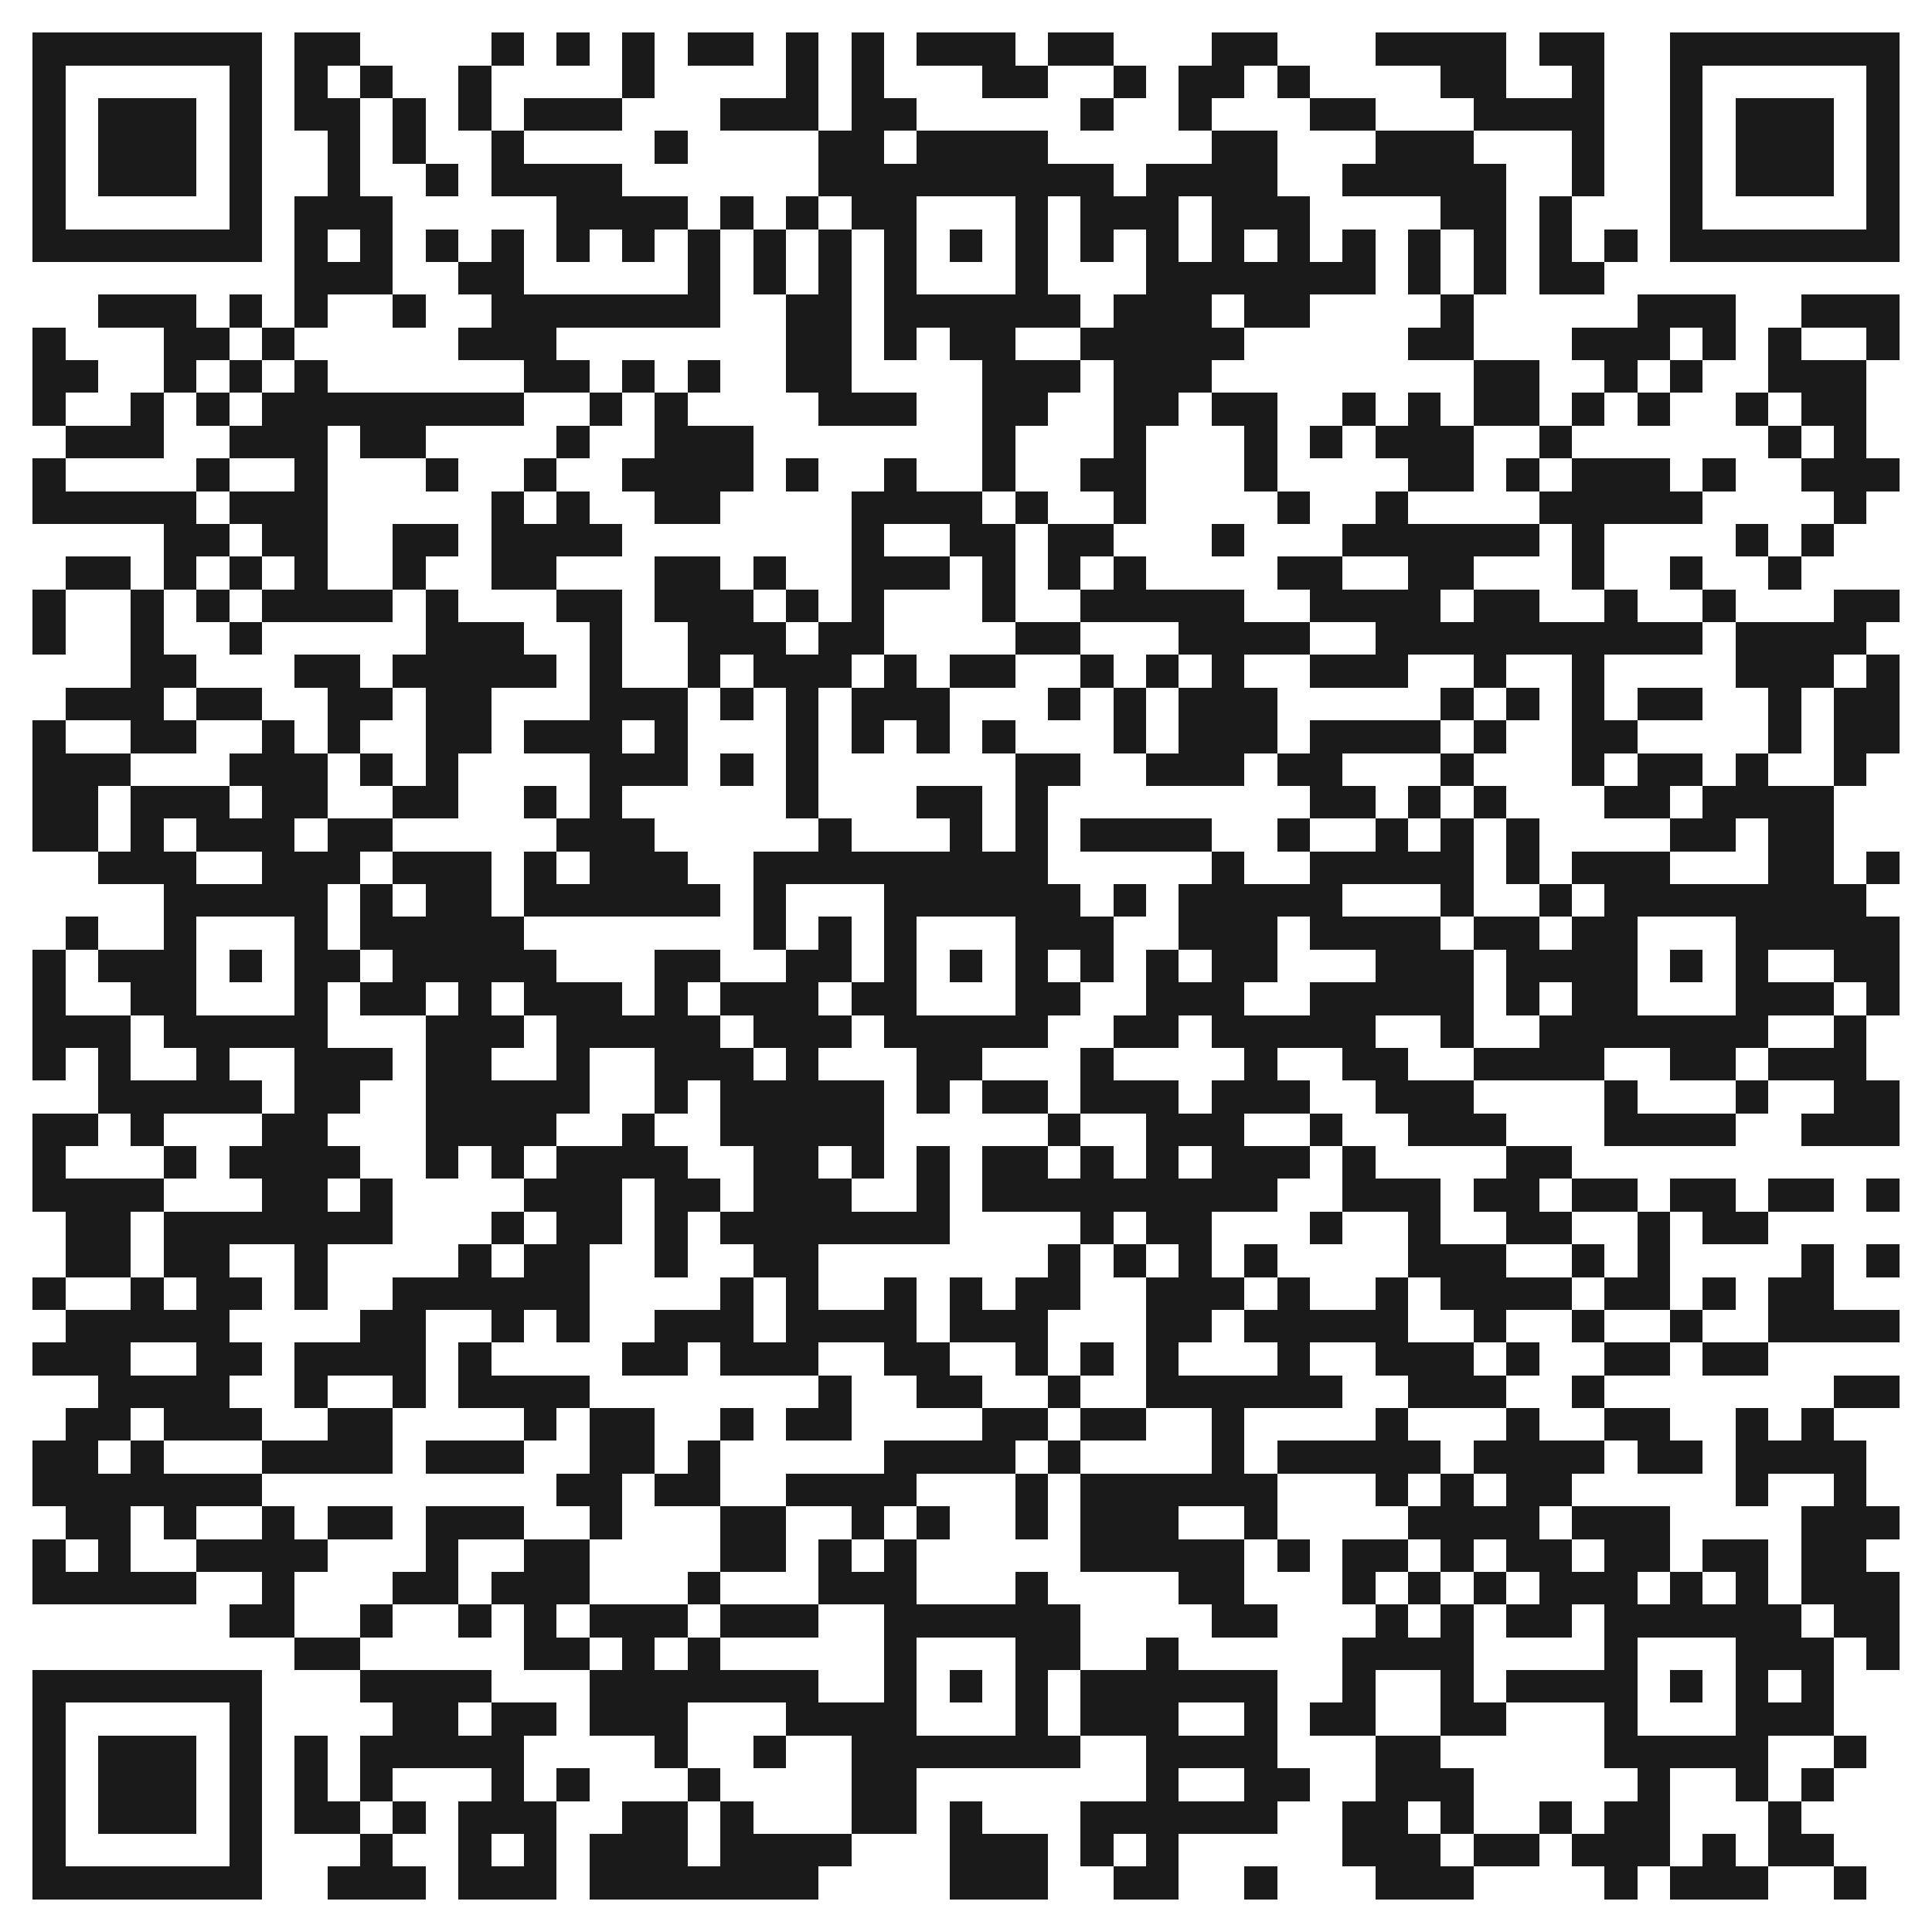
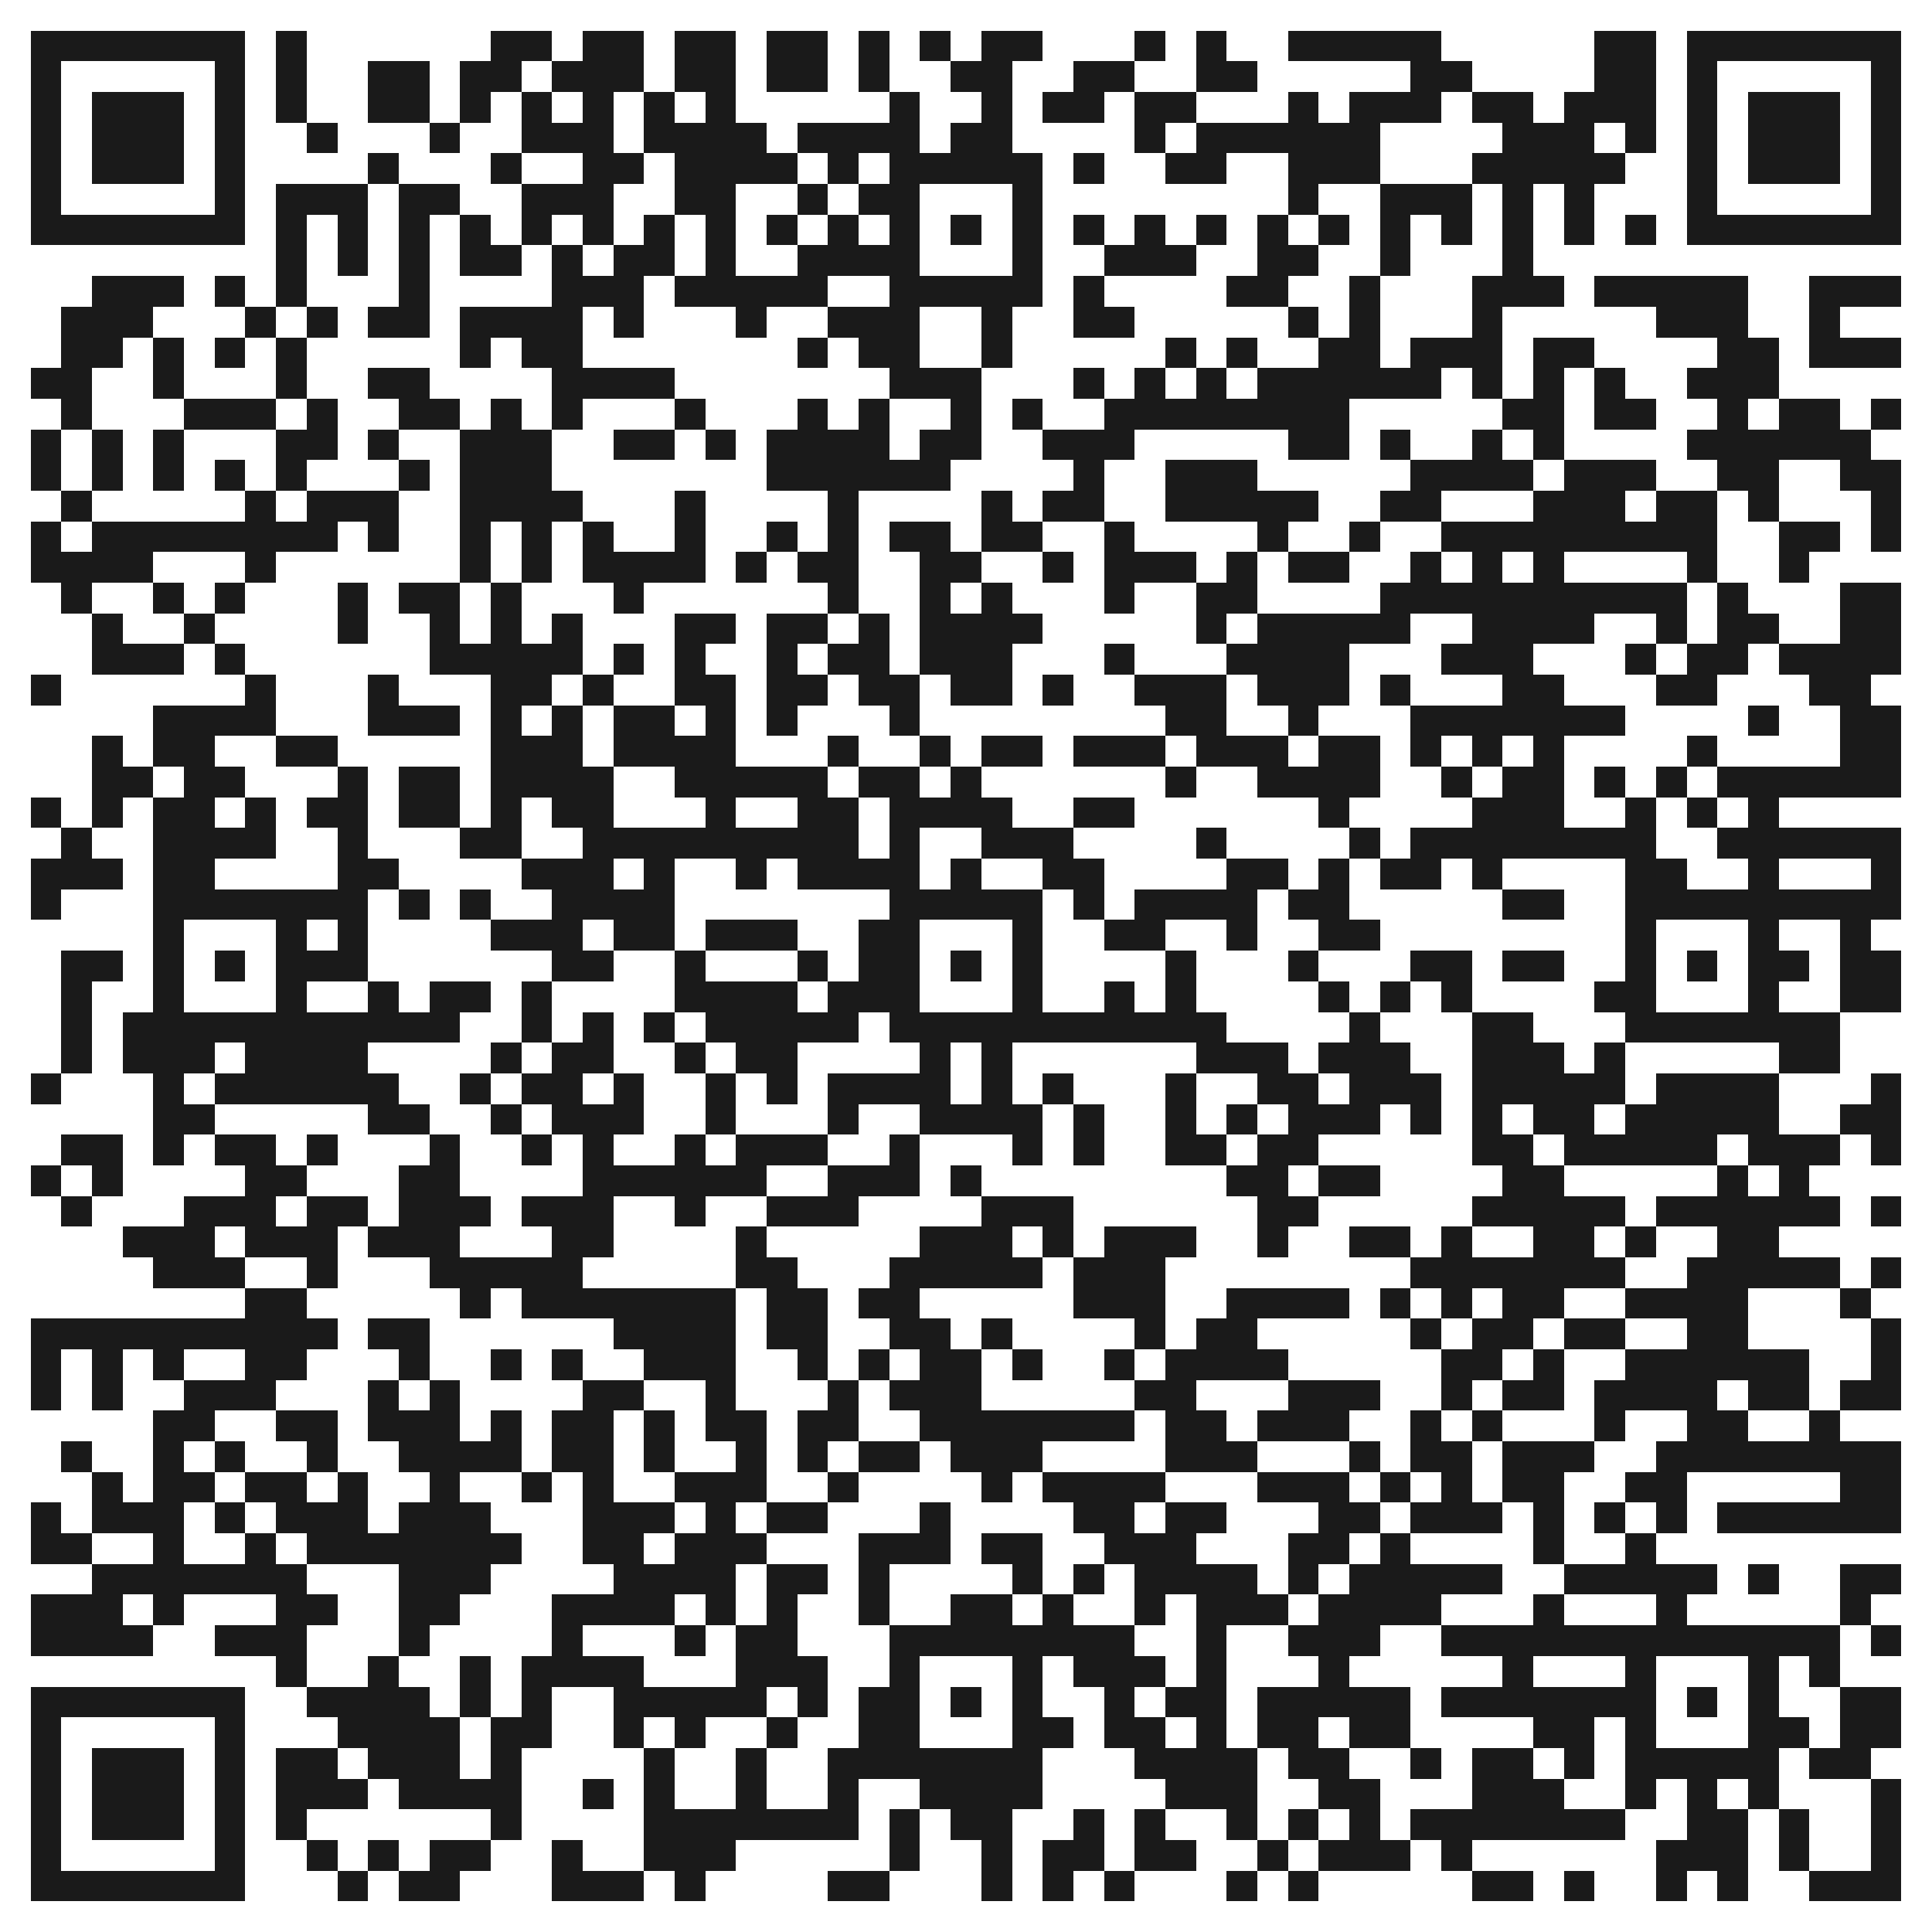
- <svg xmlns="http://www.w3.org/2000/svg" viewBox="0 0 59 59" shape-rendering="crispEdges">
-   <path fill="#ffffff" d="M0 0h59v59H0z" />
-   <path stroke="#1A1A1A" d="M1 1.5h7m1 0h2m4 0h1m1 0h1m1 0h1m1 0h2m1 0h1m1 0h1m1 0h3m1 0h2m3 0h2m3 0h4m1 0h2m2 0h7M1 2.5h1m5 0h1m1 0h1m1 0h1m2 0h1m4 0h1m4 0h1m1 0h1m3 0h2m2 0h1m1 0h2m1 0h1m4 0h2m2 0h1m2 0h1m5 0h1M1 3.5h1m1 0h3m1 0h1m1 0h2m1 0h1m1 0h1m1 0h3m3 0h3m1 0h2m5 0h1m2 0h1m3 0h2m3 0h4m2 0h1m1 0h3m1 0h1M1 4.5h1m1 0h3m1 0h1m2 0h1m1 0h1m2 0h1m4 0h1m4 0h2m1 0h4m5 0h2m3 0h3m3 0h1m2 0h1m1 0h3m1 0h1M1 5.5h1m1 0h3m1 0h1m2 0h1m2 0h1m1 0h4m6 0h9m1 0h4m2 0h5m2 0h1m2 0h1m1 0h3m1 0h1M1 6.5h1m5 0h1m1 0h3m5 0h4m1 0h1m1 0h1m1 0h2m3 0h1m1 0h3m1 0h3m4 0h2m1 0h1m3 0h1m5 0h1M1 7.5h7m1 0h1m1 0h1m1 0h1m1 0h1m1 0h1m1 0h1m1 0h1m1 0h1m1 0h1m1 0h1m1 0h1m1 0h1m1 0h1m1 0h1m1 0h1m1 0h1m1 0h1m1 0h1m1 0h1m1 0h1m1 0h1m1 0h7M9 8.5h3m2 0h2m5 0h1m1 0h1m1 0h1m1 0h1m3 0h1m3 0h7m1 0h1m1 0h1m1 0h2M3 9.5h3m1 0h1m1 0h1m2 0h1m2 0h7m2 0h2m1 0h6m1 0h3m1 0h2m4 0h1m5 0h3m2 0h3M1 10.5h1m3 0h2m1 0h1m5 0h3m7 0h2m1 0h1m1 0h2m2 0h5m5 0h2m3 0h3m1 0h1m1 0h1m2 0h1M1 11.5h2m2 0h1m1 0h1m1 0h1m6 0h2m1 0h1m1 0h1m2 0h2m4 0h3m1 0h3m8 0h2m2 0h1m1 0h1m2 0h3M1 12.5h1m2 0h1m1 0h1m1 0h8m2 0h1m1 0h1m4 0h3m2 0h2m2 0h2m1 0h2m2 0h1m1 0h1m1 0h2m1 0h1m1 0h1m2 0h1m1 0h2M2 13.5h3m2 0h3m1 0h2m4 0h1m2 0h3m7 0h1m3 0h1m3 0h1m1 0h1m1 0h3m2 0h1m6 0h1m1 0h1M1 14.5h1m4 0h1m2 0h1m3 0h1m2 0h1m2 0h4m1 0h1m2 0h1m2 0h1m2 0h2m3 0h1m4 0h2m1 0h1m1 0h3m1 0h1m2 0h3M1 15.5h5m1 0h3m5 0h1m1 0h1m2 0h2m4 0h4m1 0h1m2 0h1m4 0h1m2 0h1m4 0h5m4 0h1M5 16.5h2m1 0h2m2 0h2m1 0h4m7 0h1m2 0h2m1 0h2m3 0h1m3 0h6m1 0h1m4 0h1m1 0h1M2 17.5h2m1 0h1m1 0h1m1 0h1m2 0h1m2 0h2m3 0h2m1 0h1m2 0h3m1 0h1m1 0h1m1 0h1m4 0h2m2 0h2m3 0h1m2 0h1m2 0h1M1 18.5h1m2 0h1m1 0h1m1 0h4m1 0h1m3 0h2m1 0h3m1 0h1m1 0h1m3 0h1m2 0h5m2 0h4m1 0h2m2 0h1m2 0h1m3 0h2M1 19.5h1m2 0h1m2 0h1m5 0h3m2 0h1m2 0h3m1 0h2m4 0h2m3 0h4m2 0h10m1 0h4M4 20.5h2m3 0h2m1 0h5m1 0h1m2 0h1m1 0h3m1 0h1m1 0h2m2 0h1m1 0h1m1 0h1m2 0h3m2 0h1m2 0h1m4 0h3m1 0h1M2 21.5h3m1 0h2m2 0h2m1 0h2m3 0h3m1 0h1m1 0h1m1 0h3m3 0h1m1 0h1m1 0h3m5 0h1m1 0h1m1 0h1m1 0h2m2 0h1m1 0h2M1 22.5h1m2 0h2m2 0h1m1 0h1m2 0h2m1 0h3m1 0h1m3 0h1m1 0h1m1 0h1m1 0h1m3 0h1m1 0h3m1 0h4m1 0h1m2 0h2m4 0h1m1 0h2M1 23.5h3m3 0h3m1 0h1m1 0h1m4 0h3m1 0h1m1 0h1m6 0h2m2 0h3m1 0h2m3 0h1m3 0h1m1 0h2m1 0h1m2 0h1M1 24.5h2m1 0h3m1 0h2m2 0h2m2 0h1m1 0h1m5 0h1m3 0h2m1 0h1m8 0h2m1 0h1m1 0h1m3 0h2m1 0h4M1 25.5h2m1 0h1m1 0h3m1 0h2m5 0h3m5 0h1m3 0h1m1 0h1m1 0h4m2 0h1m2 0h1m1 0h1m1 0h1m4 0h2m1 0h2M3 26.5h3m2 0h3m1 0h3m1 0h1m1 0h3m2 0h9m5 0h1m2 0h5m1 0h1m1 0h3m3 0h2m1 0h1M5 27.5h5m1 0h1m1 0h2m1 0h6m1 0h1m3 0h6m1 0h1m1 0h5m3 0h1m2 0h1m1 0h8M2 28.5h1m2 0h1m3 0h1m1 0h5m7 0h1m1 0h1m1 0h1m3 0h3m2 0h3m1 0h4m1 0h2m1 0h2m3 0h5M1 29.5h1m1 0h3m1 0h1m1 0h2m1 0h5m3 0h2m2 0h2m1 0h1m1 0h1m1 0h1m1 0h1m1 0h1m1 0h2m3 0h3m1 0h4m1 0h1m1 0h1m2 0h2M1 30.5h1m2 0h2m3 0h1m1 0h2m1 0h1m1 0h3m1 0h1m1 0h3m1 0h2m3 0h2m2 0h3m2 0h5m1 0h1m1 0h2m3 0h3m1 0h1M1 31.5h3m1 0h5m3 0h3m1 0h5m1 0h3m1 0h5m2 0h2m1 0h5m2 0h1m2 0h7m2 0h1M1 32.5h1m1 0h1m2 0h1m2 0h3m1 0h2m2 0h1m2 0h3m1 0h1m3 0h2m3 0h1m4 0h1m2 0h2m2 0h4m2 0h2m1 0h3M3 33.5h5m1 0h2m2 0h5m2 0h1m1 0h5m1 0h1m1 0h2m1 0h3m1 0h3m2 0h3m4 0h1m3 0h1m2 0h2M1 34.5h2m1 0h1m3 0h2m3 0h4m2 0h1m2 0h5m5 0h1m2 0h3m2 0h1m2 0h3m3 0h4m2 0h3M1 35.5h1m3 0h1m1 0h4m2 0h1m1 0h1m1 0h4m2 0h2m1 0h1m1 0h1m1 0h2m1 0h1m1 0h1m1 0h3m1 0h1m4 0h2M1 36.5h4m3 0h2m1 0h1m4 0h3m1 0h2m1 0h3m2 0h1m1 0h9m2 0h3m1 0h2m1 0h2m1 0h2m1 0h2m1 0h1M2 37.5h2m1 0h7m3 0h1m1 0h2m1 0h1m1 0h7m4 0h1m1 0h2m3 0h1m2 0h1m2 0h2m2 0h1m1 0h2M2 38.5h2m1 0h2m2 0h1m4 0h1m1 0h2m2 0h1m2 0h2m7 0h1m1 0h1m1 0h1m1 0h1m4 0h3m2 0h1m1 0h1m4 0h1m1 0h1M1 39.5h1m2 0h1m1 0h2m1 0h1m2 0h6m4 0h1m1 0h1m2 0h1m1 0h1m1 0h2m2 0h3m1 0h1m2 0h1m1 0h4m1 0h2m1 0h1m1 0h2M2 40.5h5m4 0h2m2 0h1m1 0h1m2 0h3m1 0h4m1 0h3m3 0h2m1 0h5m2 0h1m2 0h1m2 0h1m2 0h4M1 41.5h3m2 0h2m1 0h4m1 0h1m4 0h2m1 0h3m2 0h2m2 0h1m1 0h1m1 0h1m3 0h1m2 0h3m1 0h1m2 0h2m1 0h2M3 42.5h4m2 0h1m2 0h1m1 0h4m7 0h1m2 0h2m2 0h1m2 0h6m2 0h3m2 0h1m7 0h2M2 43.5h2m1 0h3m2 0h2m4 0h1m1 0h2m2 0h1m1 0h2m4 0h2m1 0h2m2 0h1m4 0h1m3 0h1m2 0h2m2 0h1m1 0h1M1 44.5h2m1 0h1m3 0h4m1 0h3m2 0h2m1 0h1m5 0h4m1 0h1m4 0h1m1 0h5m1 0h4m1 0h2m1 0h4M1 45.5h7m9 0h2m1 0h2m2 0h4m3 0h1m1 0h6m3 0h1m1 0h1m1 0h2m5 0h1m2 0h1M2 46.5h2m1 0h1m2 0h1m1 0h2m1 0h3m2 0h1m3 0h2m2 0h1m1 0h1m2 0h1m1 0h3m2 0h1m4 0h4m1 0h3m4 0h3M1 47.5h1m1 0h1m2 0h4m3 0h1m2 0h2m4 0h2m1 0h1m1 0h1m5 0h5m1 0h1m1 0h2m1 0h1m1 0h2m1 0h2m1 0h2m1 0h2M1 48.5h5m2 0h1m3 0h2m1 0h3m3 0h1m3 0h3m3 0h1m4 0h2m3 0h1m1 0h1m1 0h1m1 0h3m1 0h1m1 0h1m1 0h3M7 49.5h2m2 0h1m2 0h1m1 0h1m1 0h3m1 0h3m2 0h6m4 0h2m3 0h1m1 0h1m1 0h2m1 0h6m1 0h2M9 50.5h2m5 0h2m1 0h1m1 0h1m5 0h1m3 0h2m2 0h1m5 0h4m4 0h1m3 0h3m1 0h1M1 51.5h7m3 0h4m3 0h7m2 0h1m1 0h1m1 0h1m1 0h6m2 0h1m2 0h1m1 0h4m1 0h1m1 0h1m1 0h1M1 52.5h1m5 0h1m4 0h2m1 0h2m1 0h3m3 0h4m3 0h1m1 0h3m2 0h1m1 0h2m2 0h2m3 0h1m3 0h3M1 53.5h1m1 0h3m1 0h1m1 0h1m1 0h5m4 0h1m2 0h1m2 0h7m2 0h4m3 0h2m5 0h5m2 0h1M1 54.5h1m1 0h3m1 0h1m1 0h1m1 0h1m3 0h1m1 0h1m3 0h1m4 0h2m7 0h1m2 0h2m2 0h3m5 0h1m2 0h1m1 0h1M1 55.5h1m1 0h3m1 0h1m1 0h2m1 0h1m1 0h3m2 0h2m1 0h1m3 0h2m1 0h1m3 0h6m2 0h2m1 0h1m2 0h1m1 0h2m3 0h1M1 56.5h1m5 0h1m3 0h1m2 0h1m1 0h1m1 0h3m1 0h4m3 0h3m1 0h1m1 0h1m5 0h3m1 0h2m1 0h3m1 0h1m1 0h2M1 57.5h7m2 0h3m1 0h3m1 0h7m4 0h3m2 0h2m2 0h1m3 0h3m4 0h1m1 0h3m2 0h1" />
+ <svg xmlns="http://www.w3.org/2000/svg" viewBox="0 0 63 63" shape-rendering="crispEdges">
+   <path fill="#ffffff" d="M0 0h63v63H0z" />
+   <path stroke="#1A1A1A" d="M1 1.5h7m1 0h1m6 0h2m1 0h2m1 0h2m1 0h2m1 0h1m1 0h1m1 0h2m3 0h1m1 0h1m2 0h5m5 0h2m1 0h7M1 2.5h1m5 0h1m1 0h1m2 0h2m1 0h2m1 0h3m1 0h2m1 0h2m1 0h1m2 0h2m2 0h2m2 0h2m5 0h2m4 0h2m1 0h1m5 0h1M1 3.5h1m1 0h3m1 0h1m1 0h1m2 0h2m1 0h1m1 0h1m1 0h1m1 0h1m1 0h1m5 0h1m2 0h1m1 0h2m1 0h2m3 0h1m1 0h3m1 0h2m1 0h3m1 0h1m1 0h3m1 0h1M1 4.5h1m1 0h3m1 0h1m2 0h1m3 0h1m2 0h3m1 0h4m1 0h4m1 0h2m4 0h1m1 0h6m4 0h3m1 0h1m1 0h1m1 0h3m1 0h1M1 5.5h1m1 0h3m1 0h1m4 0h1m3 0h1m2 0h2m1 0h4m1 0h1m1 0h5m1 0h1m2 0h2m2 0h3m3 0h5m2 0h1m1 0h3m1 0h1M1 6.5h1m5 0h1m1 0h3m1 0h2m2 0h3m2 0h2m2 0h1m1 0h2m3 0h1m8 0h1m2 0h3m1 0h1m1 0h1m3 0h1m5 0h1M1 7.5h7m1 0h1m1 0h1m1 0h1m1 0h1m1 0h1m1 0h1m1 0h1m1 0h1m1 0h1m1 0h1m1 0h1m1 0h1m1 0h1m1 0h1m1 0h1m1 0h1m1 0h1m1 0h1m1 0h1m1 0h1m1 0h1m1 0h1m1 0h1m1 0h7M9 8.5h1m1 0h1m1 0h1m1 0h2m1 0h1m1 0h2m1 0h1m2 0h4m3 0h1m2 0h3m2 0h2m2 0h1m3 0h1M3 9.5h3m1 0h1m1 0h1m3 0h1m4 0h3m1 0h5m2 0h5m1 0h1m4 0h2m2 0h1m3 0h3m1 0h5m2 0h3M2 10.5h3m3 0h1m1 0h1m1 0h2m1 0h4m1 0h1m3 0h1m2 0h3m2 0h1m2 0h2m5 0h1m1 0h1m3 0h1m5 0h3m2 0h1M2 11.5h2m1 0h1m1 0h1m1 0h1m5 0h1m1 0h2m7 0h1m1 0h2m2 0h1m5 0h1m1 0h1m2 0h2m1 0h3m1 0h2m4 0h2m1 0h3M1 12.5h2m2 0h1m3 0h1m2 0h2m4 0h4m7 0h3m3 0h1m1 0h1m1 0h1m1 0h6m1 0h1m1 0h1m1 0h1m2 0h3M2 13.5h1m3 0h3m1 0h1m2 0h2m1 0h1m1 0h1m3 0h1m3 0h1m1 0h1m2 0h1m1 0h1m2 0h8m5 0h2m1 0h2m2 0h1m1 0h2m1 0h1M1 14.5h1m1 0h1m1 0h1m3 0h2m1 0h1m2 0h3m2 0h2m1 0h1m1 0h4m1 0h2m2 0h3m5 0h2m1 0h1m2 0h1m1 0h1m4 0h6M1 15.5h1m1 0h1m1 0h1m1 0h1m1 0h1m3 0h1m1 0h3m7 0h6m4 0h1m2 0h3m5 0h4m1 0h3m2 0h2m2 0h2M2 16.5h1m5 0h1m1 0h3m2 0h4m3 0h1m4 0h1m4 0h1m1 0h2m2 0h5m2 0h2m3 0h3m1 0h2m1 0h1m3 0h1M1 17.5h1m1 0h8m1 0h1m2 0h1m1 0h1m1 0h1m2 0h1m2 0h1m1 0h1m1 0h2m1 0h2m2 0h1m4 0h1m2 0h1m2 0h9m2 0h2m1 0h1M1 18.5h4m3 0h1m6 0h1m1 0h1m1 0h4m1 0h1m1 0h2m2 0h2m2 0h1m1 0h3m1 0h1m1 0h2m2 0h1m1 0h1m1 0h1m4 0h1m2 0h1M2 19.5h1m2 0h1m1 0h1m3 0h1m1 0h2m1 0h1m3 0h1m6 0h1m2 0h1m1 0h1m3 0h1m2 0h2m4 0h10m1 0h1m3 0h2M3 20.5h1m2 0h1m4 0h1m2 0h1m1 0h1m1 0h1m3 0h2m1 0h2m1 0h1m1 0h4m5 0h1m1 0h5m2 0h4m2 0h1m1 0h2m2 0h2M3 21.5h3m1 0h1m6 0h5m1 0h1m1 0h1m2 0h1m1 0h2m1 0h3m3 0h1m3 0h4m3 0h3m3 0h1m1 0h2m1 0h4M1 22.5h1m6 0h1m3 0h1m3 0h2m1 0h1m2 0h2m1 0h2m1 0h2m1 0h2m1 0h1m2 0h3m1 0h3m1 0h1m3 0h2m3 0h2m3 0h2M5 23.5h4m3 0h3m1 0h1m1 0h1m1 0h2m1 0h1m1 0h1m3 0h1m8 0h2m2 0h1m3 0h7m4 0h1m2 0h2M3 24.5h1m1 0h2m2 0h2m5 0h3m1 0h4m3 0h1m2 0h1m1 0h2m1 0h3m1 0h3m1 0h2m1 0h1m1 0h1m1 0h1m4 0h1m4 0h2M3 25.5h2m1 0h2m3 0h1m1 0h2m1 0h4m2 0h5m1 0h2m1 0h1m6 0h1m2 0h4m2 0h1m1 0h2m1 0h1m1 0h1m1 0h6M1 26.5h1m1 0h1m1 0h2m1 0h1m1 0h2m1 0h2m1 0h1m1 0h2m3 0h1m2 0h2m1 0h4m2 0h2m6 0h1m4 0h3m2 0h1m1 0h1m1 0h1M2 27.5h1m2 0h4m2 0h1m3 0h2m2 0h9m1 0h1m2 0h3m4 0h1m4 0h1m1 0h8m2 0h6M1 28.5h3m1 0h2m4 0h2m4 0h3m1 0h1m2 0h1m1 0h4m1 0h1m2 0h2m4 0h2m1 0h1m1 0h2m1 0h1m4 0h2m2 0h1m3 0h1M1 29.5h1m3 0h7m1 0h1m1 0h1m2 0h4m7 0h5m1 0h1m1 0h4m1 0h2m5 0h2m2 0h9M5 30.5h1m3 0h1m1 0h1m4 0h3m1 0h2m1 0h3m2 0h2m3 0h1m2 0h2m2 0h1m2 0h2m8 0h1m3 0h1m2 0h1M2 31.5h2m1 0h1m1 0h1m1 0h3m6 0h2m2 0h1m3 0h1m1 0h2m1 0h1m1 0h1m4 0h1m3 0h1m3 0h2m1 0h2m2 0h1m1 0h1m1 0h2m1 0h2M2 32.5h1m2 0h1m3 0h1m2 0h1m1 0h2m1 0h1m4 0h4m1 0h3m3 0h1m2 0h1m1 0h1m4 0h1m1 0h1m1 0h1m4 0h2m3 0h1m2 0h2M2 33.5h1m1 0h11m2 0h1m1 0h1m1 0h1m1 0h5m1 0h11m4 0h1m3 0h2m3 0h7M2 34.5h1m1 0h3m1 0h4m4 0h1m1 0h2m2 0h1m1 0h2m4 0h1m1 0h1m6 0h3m1 0h3m2 0h3m1 0h1m5 0h2M1 35.5h1m3 0h1m1 0h6m2 0h1m1 0h2m1 0h1m2 0h1m1 0h1m1 0h4m1 0h1m1 0h1m3 0h1m2 0h2m1 0h3m1 0h5m1 0h4m3 0h1M5 36.5h2m5 0h2m2 0h1m1 0h3m2 0h1m3 0h1m2 0h4m1 0h1m2 0h1m1 0h1m1 0h3m1 0h1m1 0h1m1 0h2m1 0h5m2 0h2M2 37.5h2m1 0h1m1 0h2m1 0h1m3 0h1m2 0h1m1 0h1m2 0h1m1 0h3m2 0h1m3 0h1m1 0h1m2 0h2m1 0h2m5 0h2m1 0h5m1 0h3m1 0h1M1 38.5h1m1 0h1m4 0h2m3 0h2m4 0h6m2 0h3m1 0h1m8 0h2m1 0h2m4 0h2m5 0h1m1 0h1M2 39.5h1m3 0h3m1 0h2m1 0h3m1 0h3m2 0h1m2 0h3m4 0h3m6 0h2m5 0h5m1 0h6m1 0h1M4 40.5h3m1 0h3m1 0h3m3 0h2m4 0h1m5 0h3m1 0h1m1 0h3m2 0h1m2 0h2m1 0h1m2 0h2m1 0h1m2 0h2M5 41.5h3m2 0h1m3 0h5m5 0h2m3 0h5m1 0h3m8 0h7m2 0h5m1 0h1M8 42.5h2m5 0h1m1 0h7m1 0h2m1 0h2m5 0h3m2 0h4m1 0h1m1 0h1m1 0h2m2 0h4m3 0h1M1 43.5h10m1 0h2m6 0h4m1 0h2m2 0h2m1 0h1m4 0h1m1 0h2m5 0h1m1 0h2m1 0h2m2 0h2m4 0h1M1 44.5h1m1 0h1m1 0h1m2 0h2m3 0h1m2 0h1m1 0h1m2 0h3m2 0h1m1 0h1m1 0h2m1 0h1m2 0h1m1 0h4m5 0h2m1 0h1m2 0h6m2 0h1M1 45.5h1m1 0h1m2 0h3m3 0h1m1 0h1m4 0h2m2 0h1m3 0h1m1 0h3m5 0h2m3 0h3m2 0h1m1 0h2m1 0h4m1 0h2m1 0h2M5 46.5h2m2 0h2m1 0h3m1 0h1m1 0h2m1 0h1m1 0h2m1 0h2m2 0h7m1 0h2m1 0h3m2 0h1m1 0h1m3 0h1m2 0h2m2 0h1M2 47.5h1m2 0h1m1 0h1m2 0h1m2 0h4m1 0h2m1 0h1m2 0h1m1 0h1m1 0h2m1 0h3m4 0h3m3 0h1m1 0h2m1 0h3m2 0h8M3 48.5h1m1 0h2m1 0h2m1 0h1m2 0h1m2 0h1m1 0h1m2 0h3m2 0h1m4 0h1m1 0h4m3 0h3m1 0h1m1 0h1m1 0h2m2 0h2m5 0h2M1 49.5h1m1 0h3m1 0h1m1 0h3m1 0h3m3 0h3m1 0h1m1 0h2m3 0h1m4 0h2m1 0h2m3 0h2m1 0h3m1 0h1m1 0h1m1 0h1m1 0h6M1 50.5h2m2 0h1m2 0h1m1 0h7m2 0h2m1 0h3m3 0h3m1 0h2m2 0h3m3 0h2m1 0h1m4 0h1m2 0h1M3 51.5h7m3 0h3m4 0h4m1 0h2m1 0h1m4 0h1m1 0h1m1 0h4m1 0h1m1 0h5m2 0h5m1 0h1m2 0h2M1 52.5h3m1 0h1m3 0h2m2 0h2m3 0h4m1 0h1m1 0h1m2 0h1m2 0h2m1 0h1m2 0h1m1 0h3m1 0h4m3 0h1m3 0h1m5 0h1M1 53.5h4m2 0h3m3 0h1m4 0h1m3 0h1m1 0h2m3 0h8m2 0h1m2 0h3m2 0h13m1 0h1M9 54.5h1m2 0h1m2 0h1m1 0h4m3 0h3m2 0h1m3 0h1m1 0h3m1 0h1m3 0h1m5 0h1m3 0h1m3 0h1m1 0h1M1 55.5h7m2 0h4m1 0h1m1 0h1m2 0h5m1 0h1m1 0h2m1 0h1m1 0h1m2 0h1m1 0h2m1 0h5m1 0h7m1 0h1m1 0h1m2 0h2M1 56.5h1m5 0h1m3 0h4m1 0h2m2 0h1m1 0h1m2 0h1m2 0h2m3 0h2m1 0h2m1 0h1m1 0h2m1 0h2m4 0h2m1 0h1m3 0h2m1 0h2M1 57.5h1m1 0h3m1 0h1m1 0h2m1 0h3m1 0h1m4 0h1m2 0h1m2 0h7m3 0h4m1 0h2m2 0h1m1 0h2m1 0h1m1 0h5m1 0h2M1 58.5h1m1 0h3m1 0h1m1 0h3m1 0h4m2 0h1m1 0h1m2 0h1m2 0h1m2 0h4m4 0h3m2 0h2m3 0h3m2 0h1m1 0h1m1 0h1m3 0h1M1 59.5h1m1 0h3m1 0h1m1 0h1m6 0h1m4 0h7m1 0h1m1 0h2m2 0h1m1 0h1m2 0h1m1 0h1m1 0h1m1 0h7m2 0h2m1 0h1m2 0h1M1 60.5h1m5 0h1m2 0h1m1 0h1m1 0h2m2 0h1m2 0h3m5 0h1m2 0h1m1 0h2m1 0h2m2 0h1m1 0h3m1 0h1m6 0h3m1 0h1m2 0h1M1 61.5h7m3 0h1m1 0h2m3 0h3m1 0h1m4 0h2m3 0h1m1 0h1m1 0h1m3 0h1m1 0h1m5 0h2m1 0h1m2 0h1m1 0h1m2 0h3" />
</svg>
